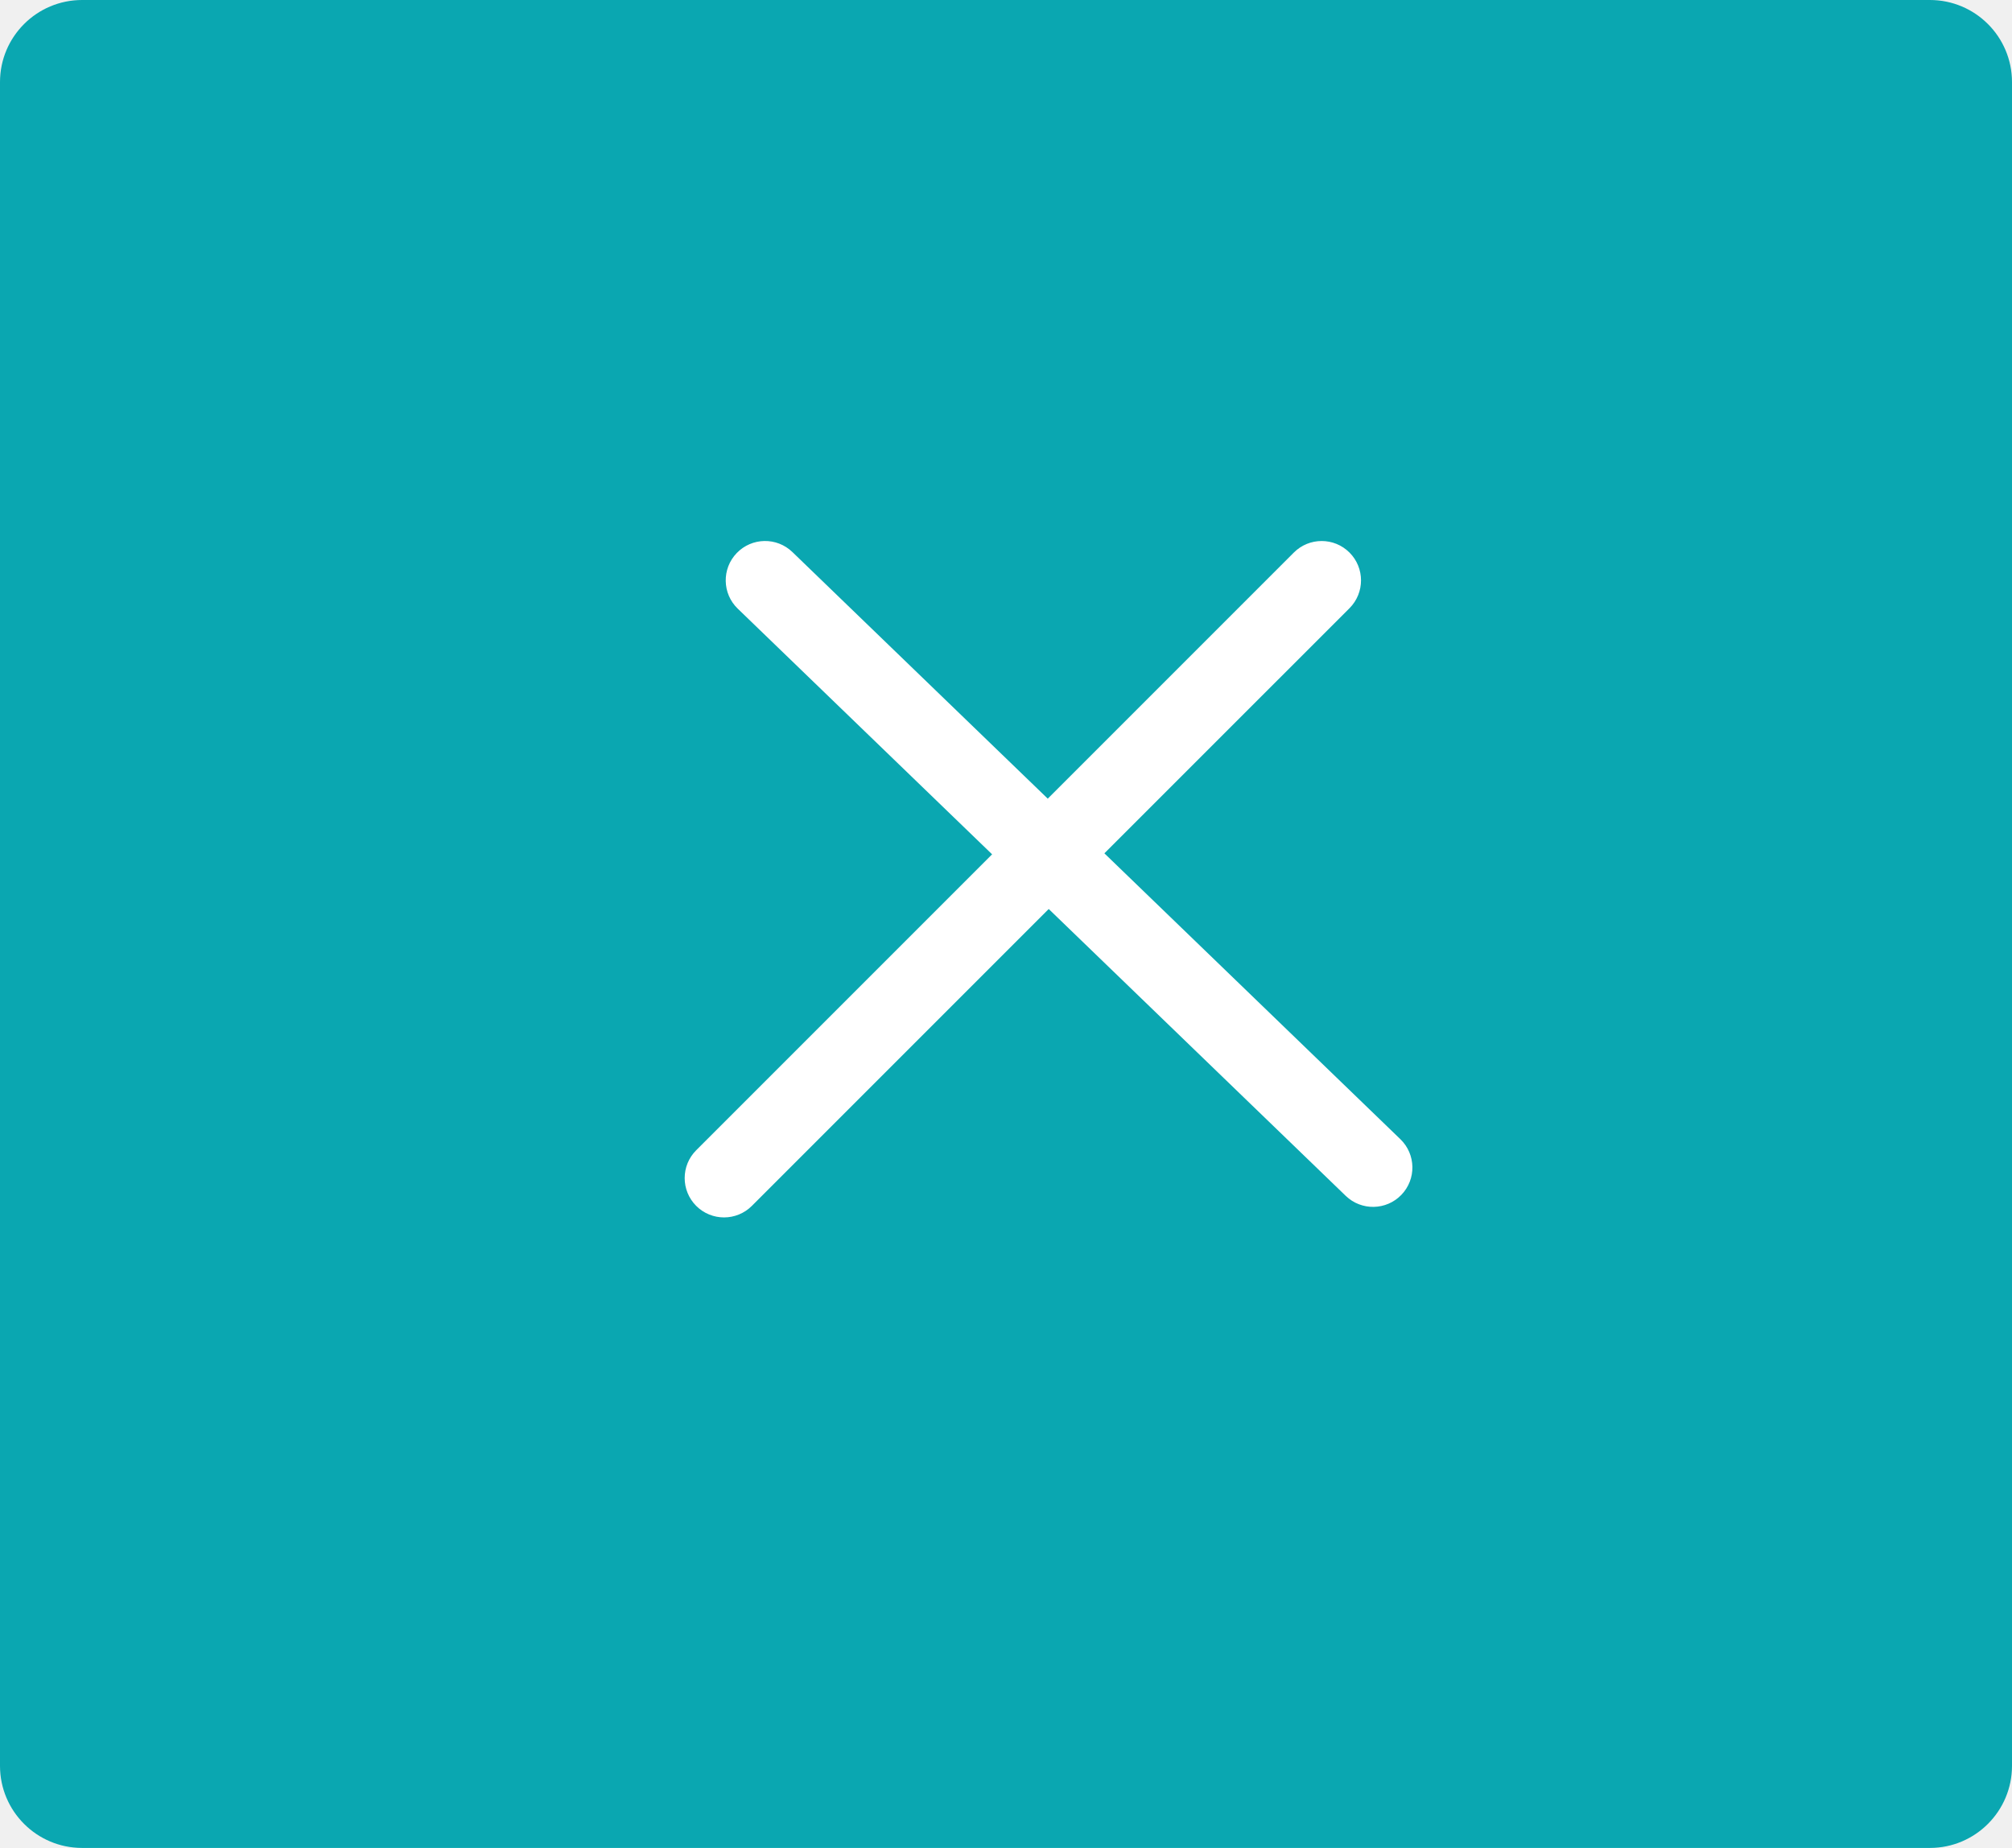
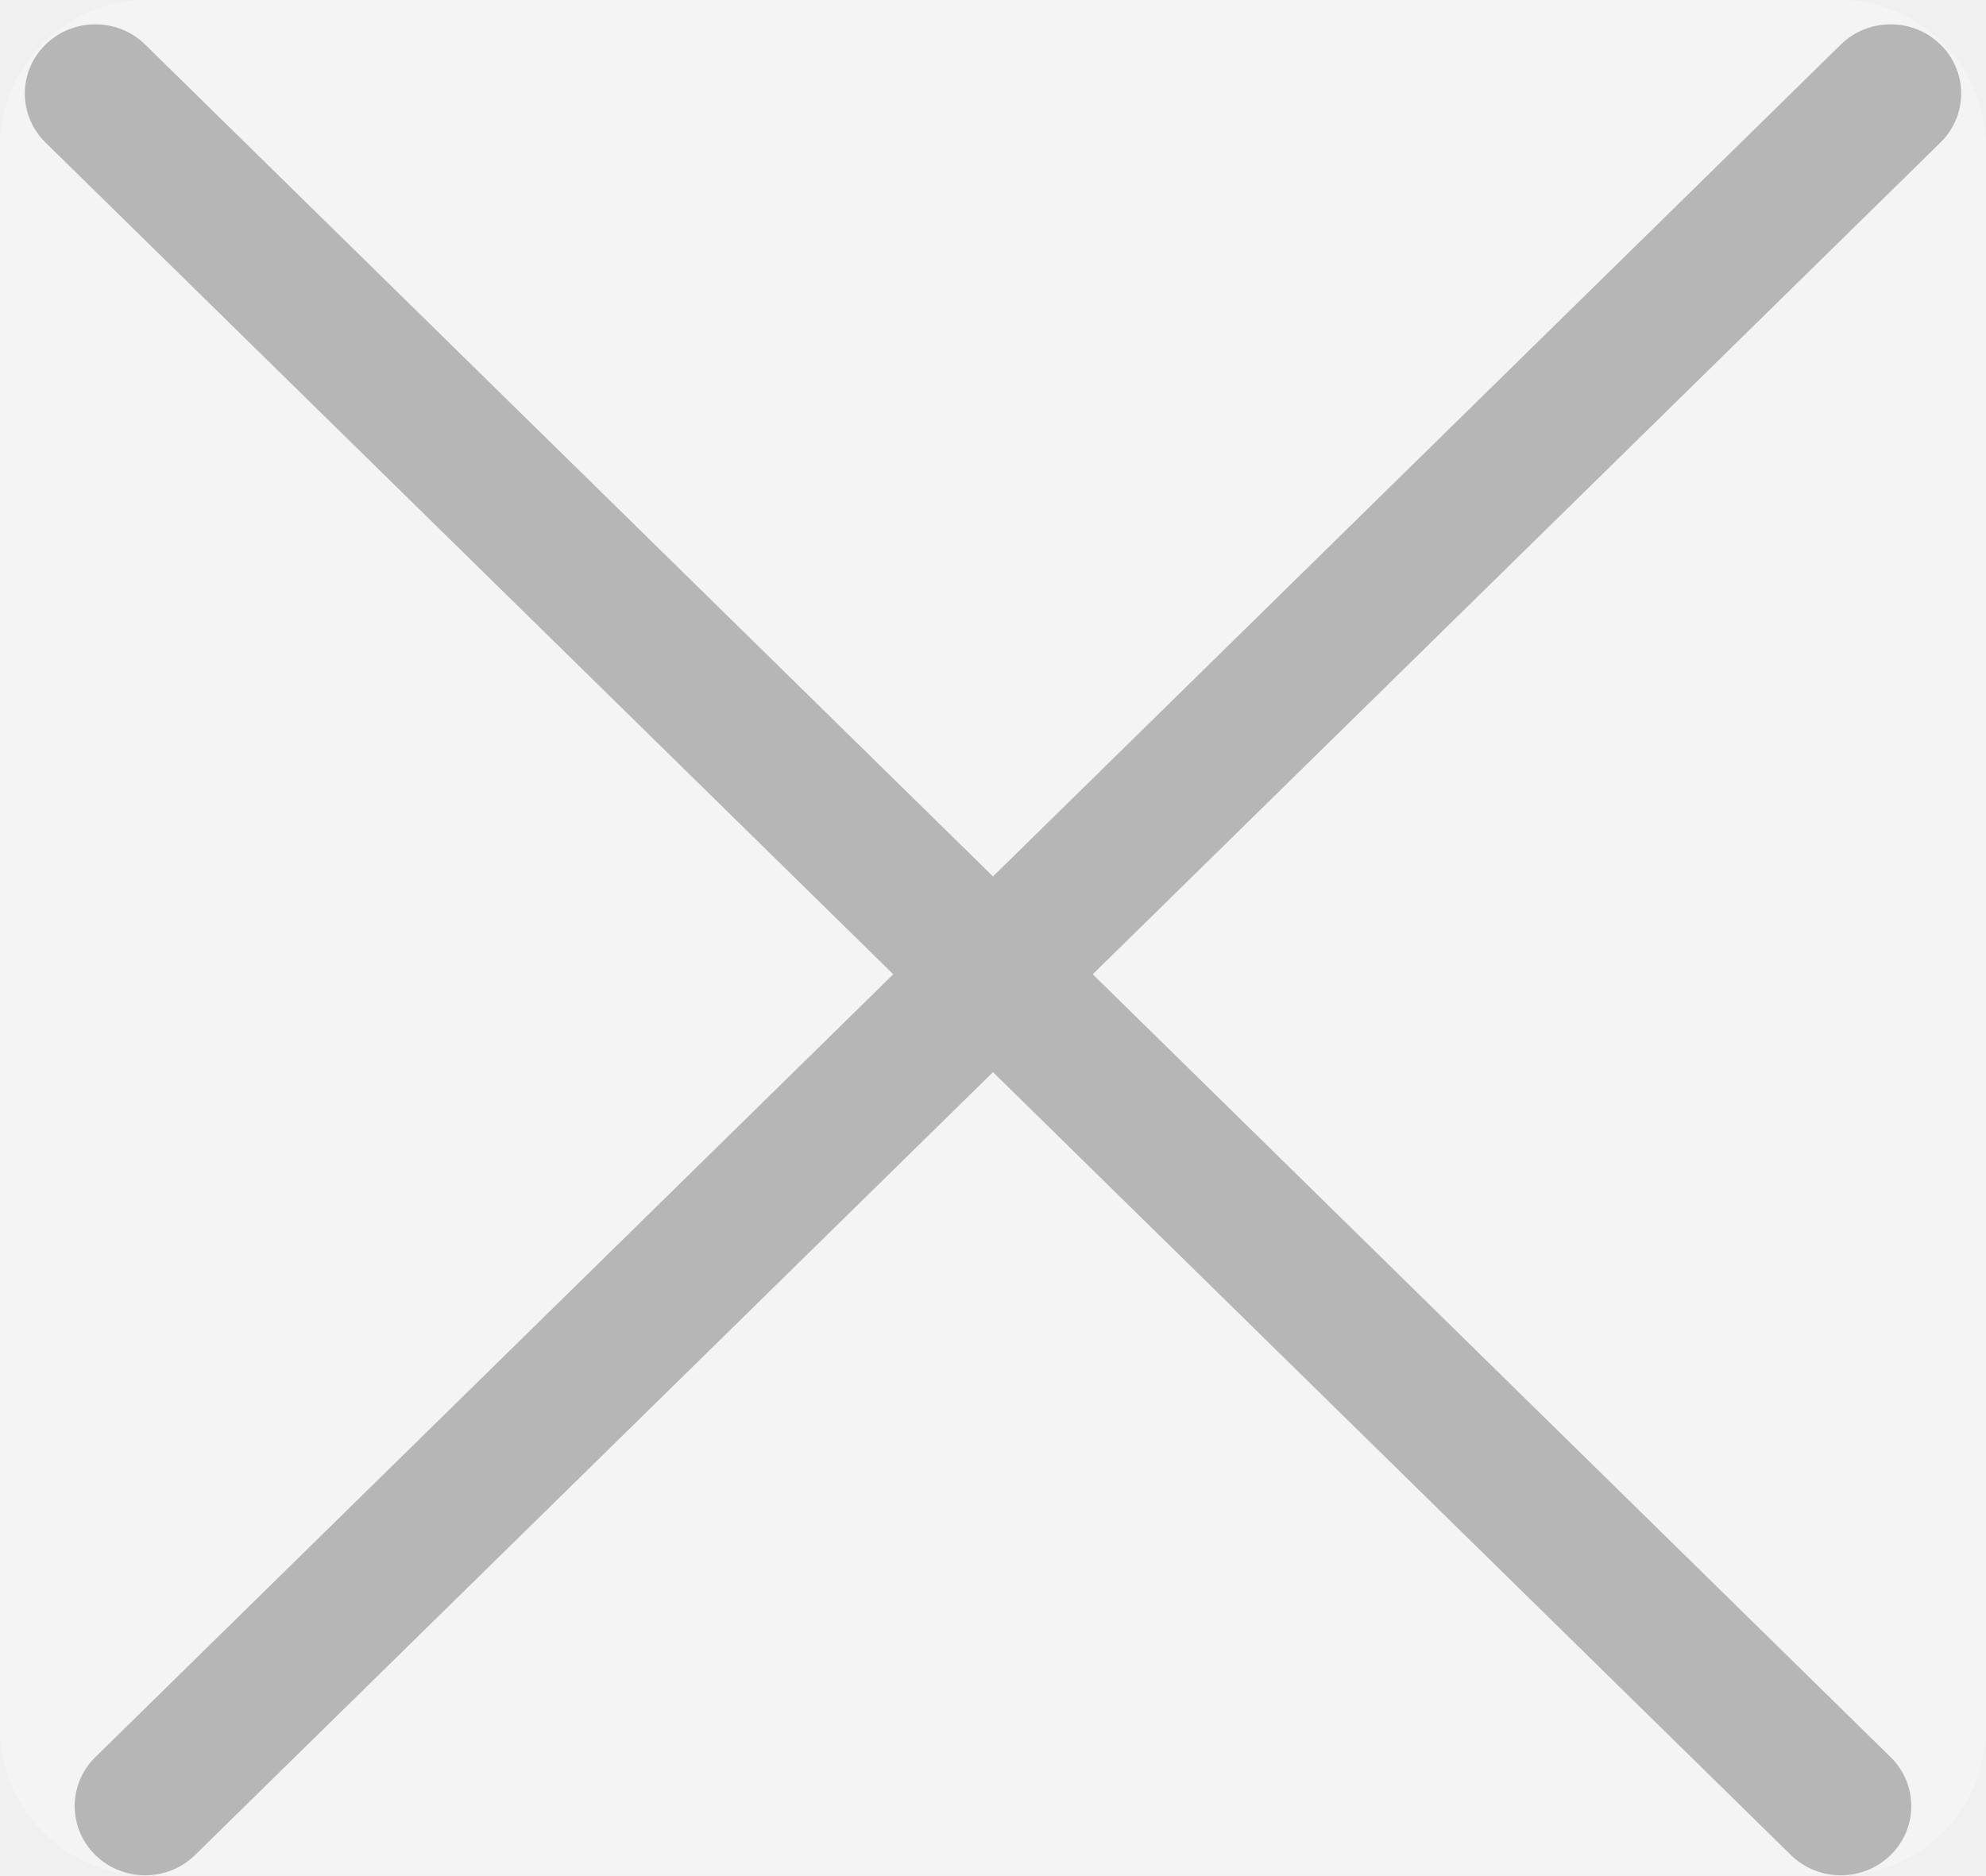
- <svg xmlns="http://www.w3.org/2000/svg" width="98" height="90" viewBox="0 0 98 90" fill="none">
-   <rect width="98" height="90" rx="4" fill="#0AA7B1" />
-   <path fill-rule="evenodd" clip-rule="evenodd" d="M38.597 26.887C37.835 26.151 36.622 26.172 35.886 26.934C35.151 27.695 35.172 28.909 35.934 29.644L48.323 41.608L33.911 56.02C33.162 56.769 33.162 57.982 33.911 58.731C34.659 59.479 35.873 59.479 36.621 58.731L51.081 44.271L65.547 58.241C66.308 58.976 67.521 58.955 68.257 58.193C68.992 57.432 68.971 56.219 68.21 55.483L53.792 41.56L65.731 29.622C66.479 28.873 66.479 27.659 65.731 26.911C64.982 26.162 63.769 26.162 63.02 26.911L51.034 38.897L38.597 26.887Z" fill="white" />
+ <svg xmlns="http://www.w3.org/2000/svg" width="54" height="51" viewBox="0 0 54 51" fill="none">
+   <g opacity="0.3">
+     <rect width="54" height="51" rx="4" fill="white" />
+     <path d="M52.763 3.875C53.512 3.14 53.512 1.948 52.763 1.213C52.014 0.478 50.8 0.478 50.051 1.213L27 23.835L3.948 1.213C3.2 0.478 1.985 0.478 1.236 1.213C0.488 1.948 0.488 3.14 1.236 3.875L24.288 26.496L2.592 47.787C1.844 48.522 1.844 49.714 2.592 50.449C3.341 51.184 4.555 51.184 5.304 50.449L27 29.158L48.695 50.449C49.444 51.184 50.658 51.184 51.407 50.449C52.156 49.714 52.156 48.522 51.407 47.787L29.712 26.496L52.763 3.875Z" fill="#2E2E2E" />
+   </g>
</svg>
